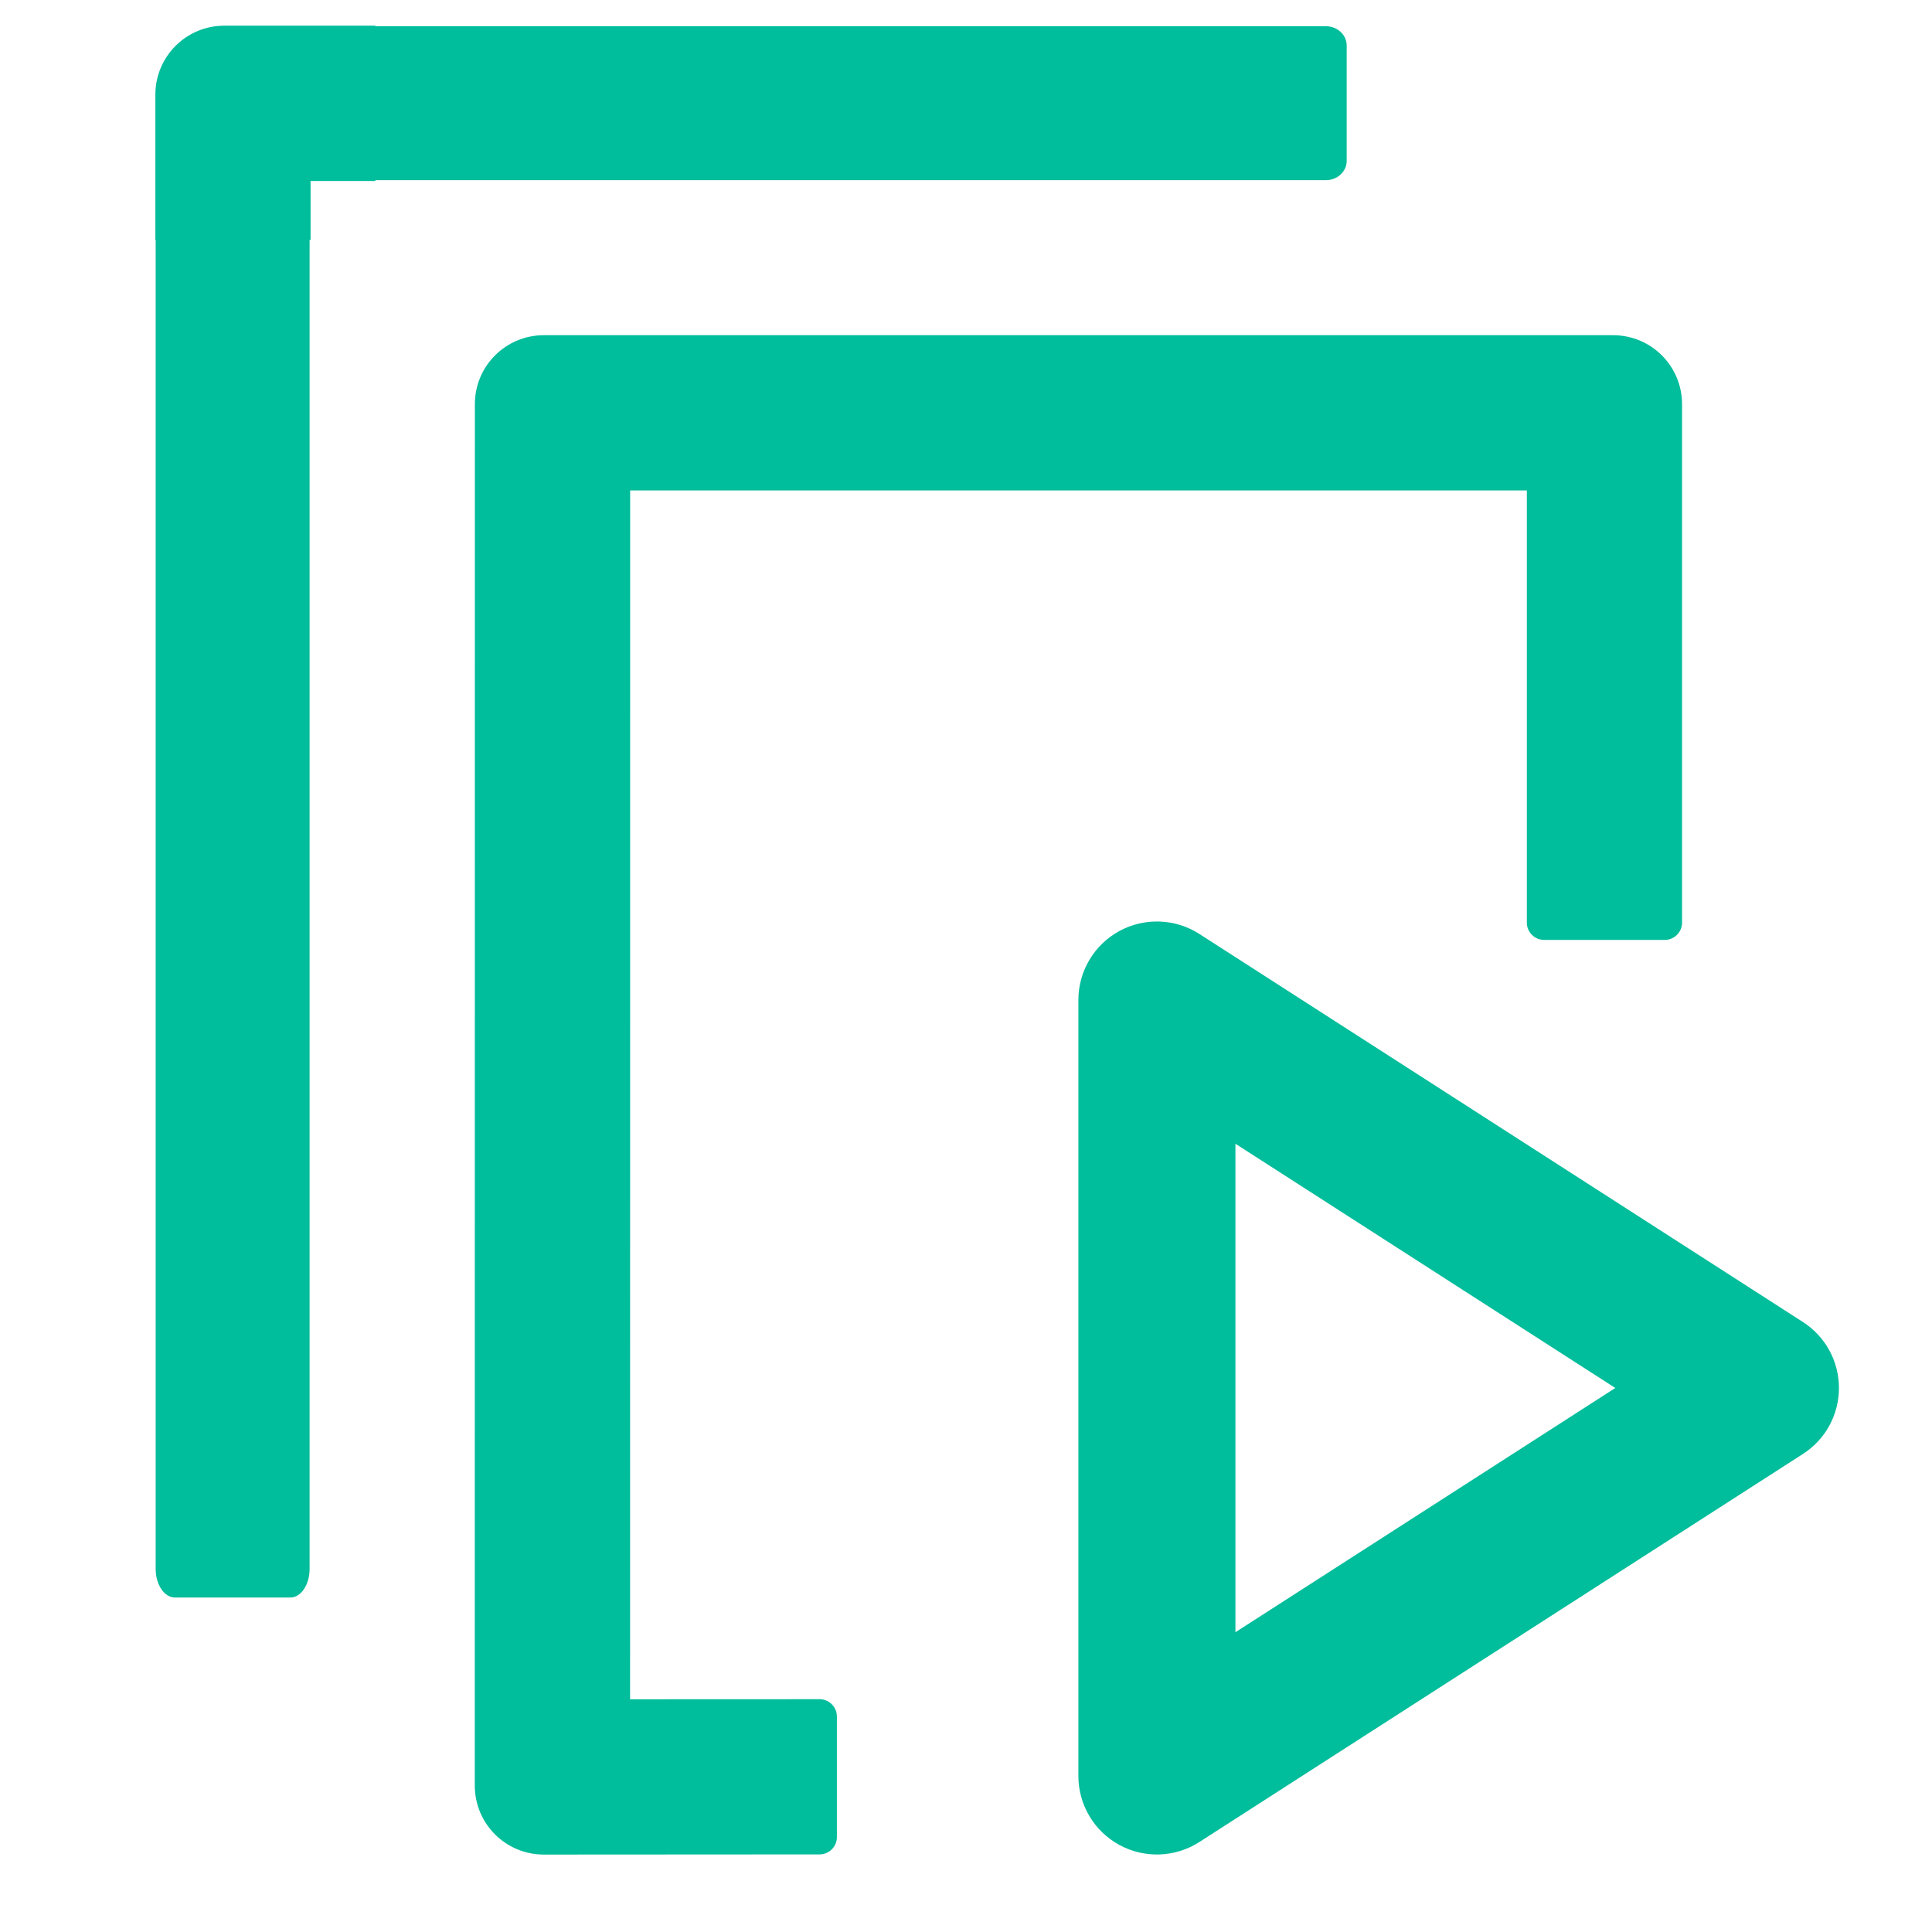
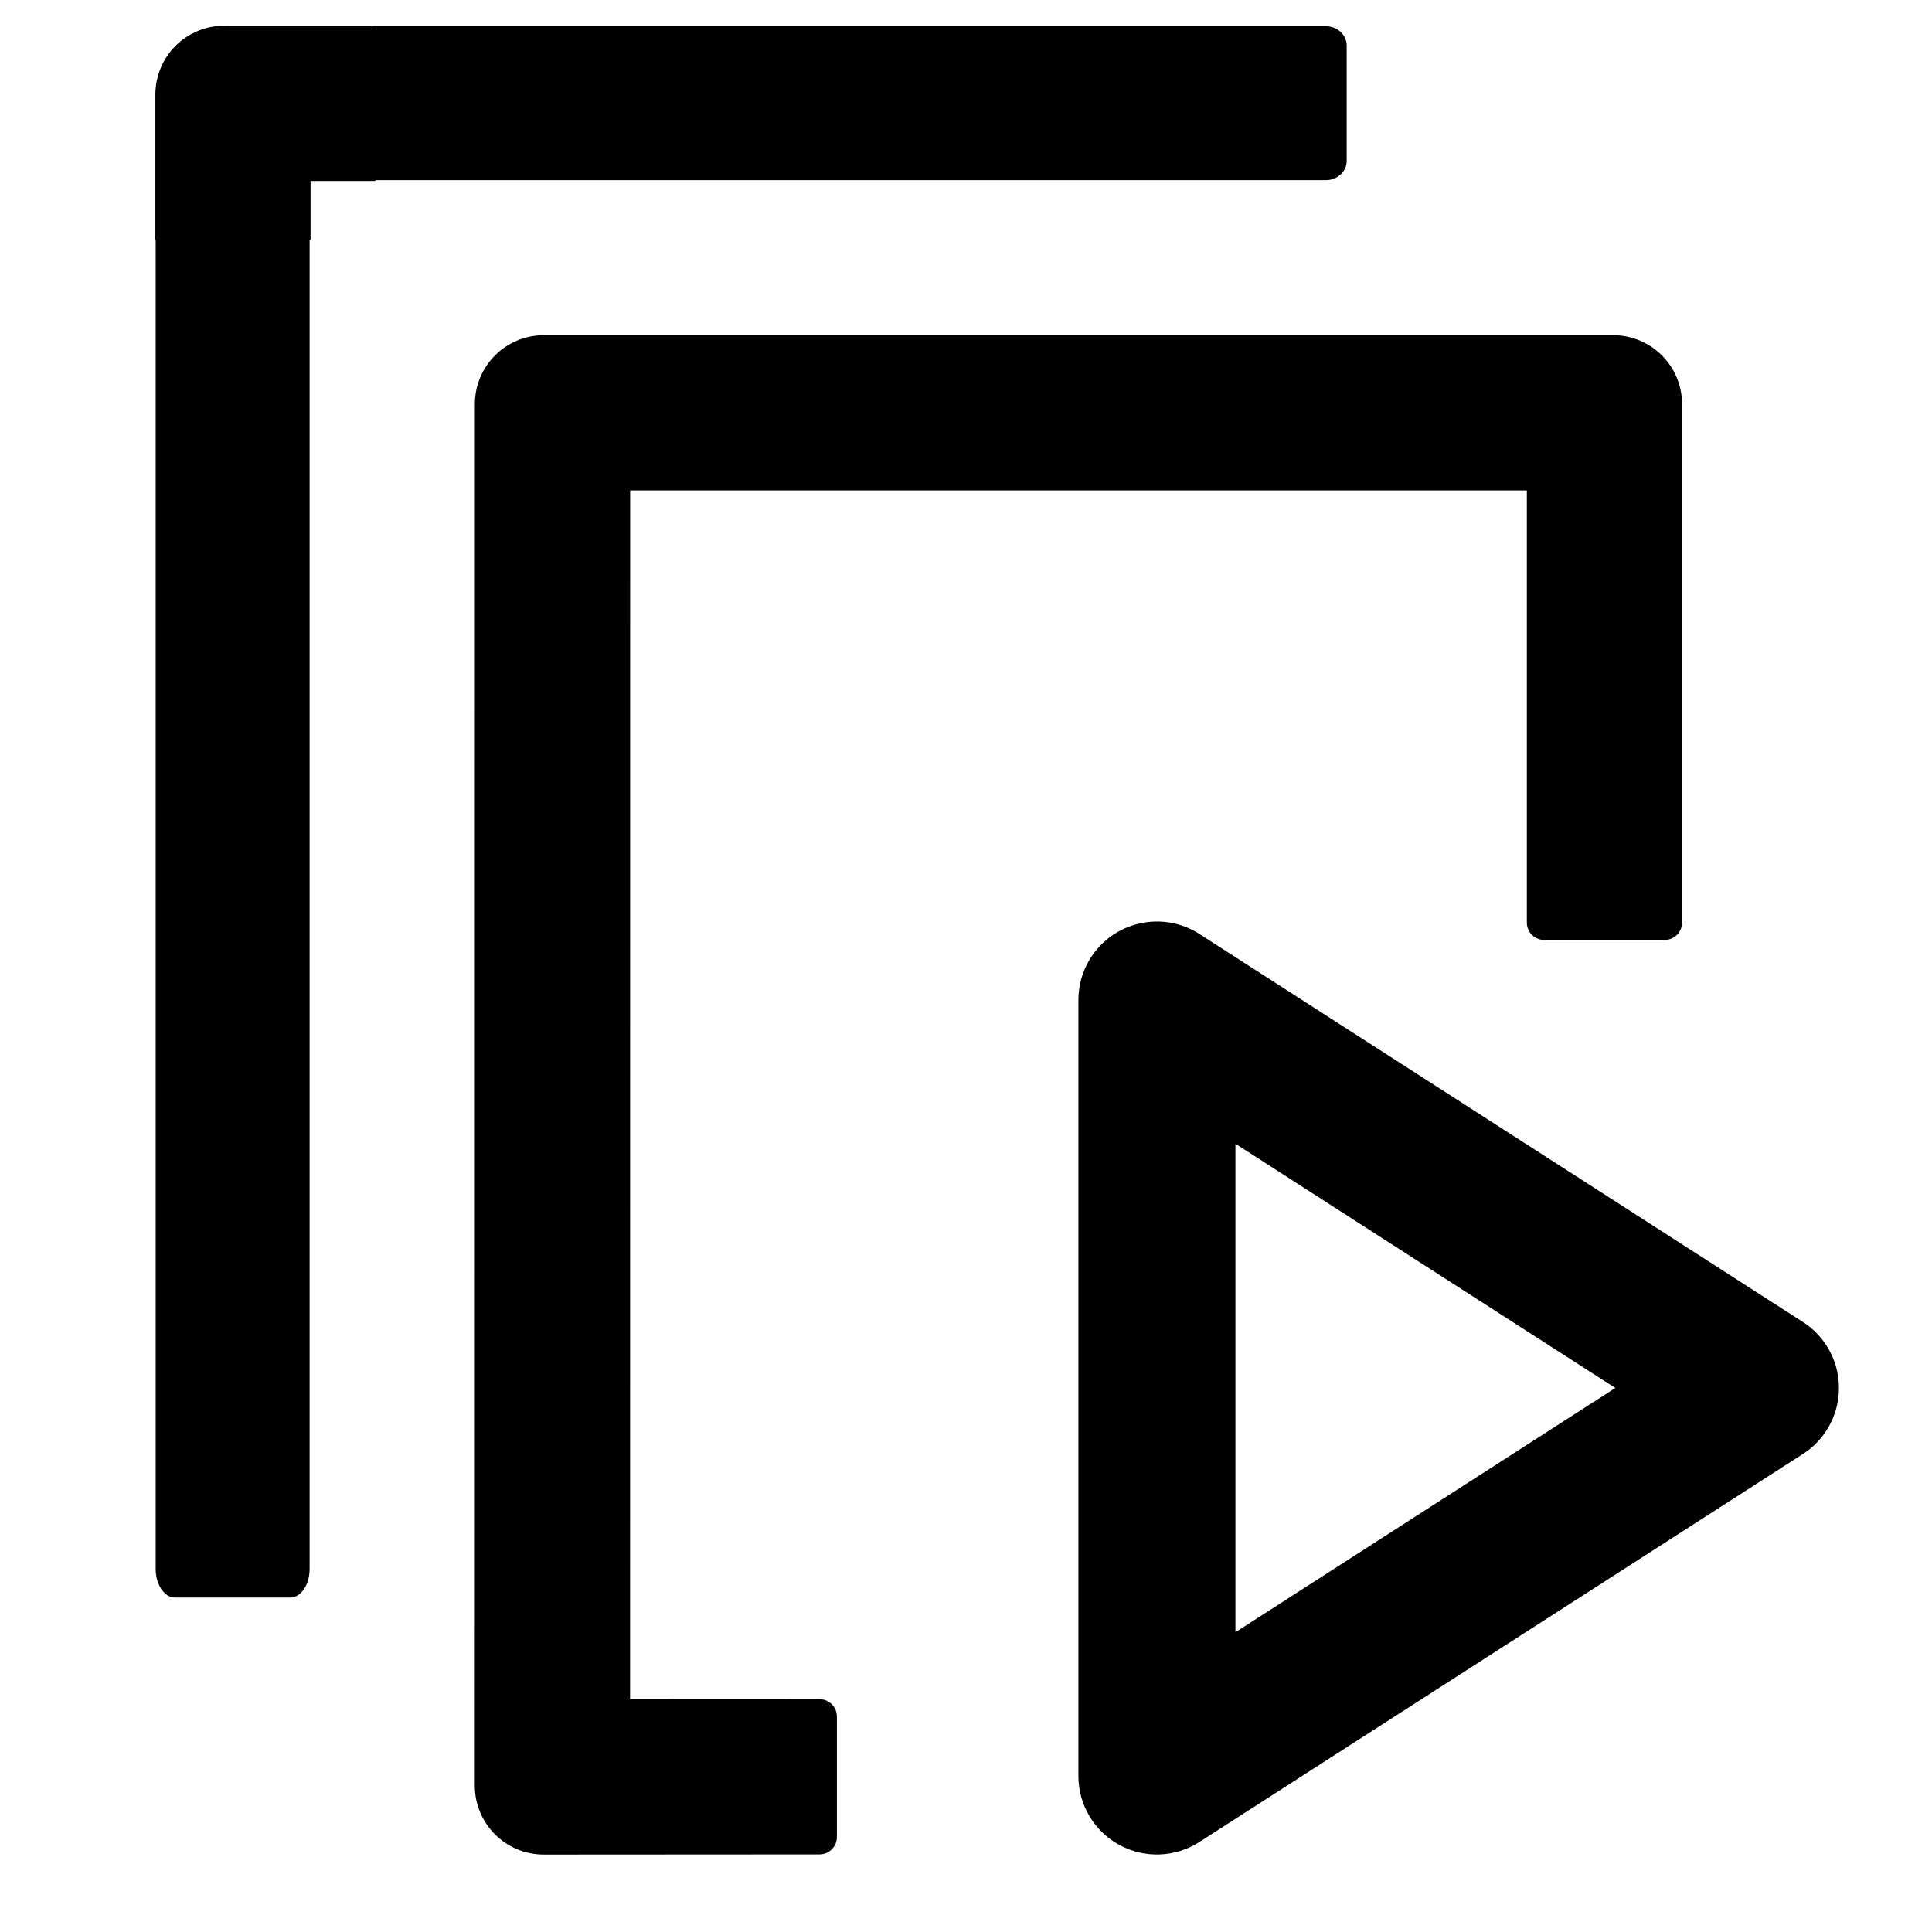
<svg xmlns="http://www.w3.org/2000/svg" width="24" height="24" viewBox="0 0 24 24" fill="none">
-   <path d="M10.181 21.108L7.827 21.109L7.828 6.092H18.967V11.461C18.967 11.579 19.063 11.676 19.181 11.676H20.681C20.799 11.676 20.895 11.579 20.895 11.461V5.021C20.895 4.547 20.512 4.164 20.038 4.164H6.756C6.282 4.164 5.899 4.547 5.899 5.021L5.898 22.181C5.898 22.655 6.281 23.038 6.756 23.038L10.181 23.036C10.299 23.036 10.396 22.94 10.396 22.822V21.322C10.396 21.204 10.299 21.108 10.181 21.108Z" fill="#00BD9B" />
-   <path fill-rule="evenodd" clip-rule="evenodd" d="M3.846 2.981H3.858V2.248H4.663V2.238H16.472C16.613 2.238 16.729 2.131 16.729 1.999V0.565C16.729 0.433 16.613 0.326 16.472 0.326H4.663V0.319H2.787C2.313 0.319 1.93 0.702 1.93 1.176V2.981H1.934L1.934 19.491C1.934 19.685 2.041 19.845 2.173 19.845H3.607C3.739 19.845 3.846 19.685 3.846 19.491L3.846 2.981Z" fill="#00BD9B" />
-   <path fill-rule="evenodd" clip-rule="evenodd" d="M13.904 11.566C14.217 11.396 14.599 11.409 14.899 11.602L22.396 16.422C22.676 16.602 22.844 16.91 22.844 17.242C22.844 17.574 22.676 17.883 22.396 18.062L14.899 22.882C14.599 23.075 14.217 23.089 13.904 22.918C13.591 22.747 13.396 22.419 13.396 22.062V12.422C13.396 12.066 13.591 11.737 13.904 11.566ZM15.347 14.208V20.276L20.066 17.242L15.347 14.208Z" fill="#00BD9B" />
+   <path d="M10.181 21.108L7.827 21.109L7.828 6.092H18.967V11.461C18.967 11.579 19.063 11.676 19.181 11.676H20.681C20.799 11.676 20.895 11.579 20.895 11.461V5.021C20.895 4.547 20.512 4.164 20.038 4.164H6.756C6.282 4.164 5.899 4.547 5.899 5.021L5.898 22.181C5.898 22.655 6.281 23.038 6.756 23.038L10.181 23.036C10.299 23.036 10.396 22.94 10.396 22.822V21.322C10.396 21.204 10.299 21.108 10.181 21.108Z" fill="currentColor" />
+   <path fill-rule="evenodd" clip-rule="evenodd" d="M3.846 2.981H3.858V2.248H4.663V2.238H16.472C16.613 2.238 16.729 2.131 16.729 1.999V0.565C16.729 0.433 16.613 0.326 16.472 0.326H4.663V0.319H2.787C2.313 0.319 1.93 0.702 1.93 1.176V2.981H1.934L1.934 19.491C1.934 19.685 2.041 19.845 2.173 19.845H3.607C3.739 19.845 3.846 19.685 3.846 19.491L3.846 2.981Z" fill="currentColor" />
+   <path fill-rule="evenodd" clip-rule="evenodd" d="M13.904 11.566C14.217 11.396 14.599 11.409 14.899 11.602L22.396 16.422C22.676 16.602 22.844 16.91 22.844 17.242C22.844 17.574 22.676 17.883 22.396 18.062L14.899 22.882C14.599 23.075 14.217 23.089 13.904 22.918C13.591 22.747 13.396 22.419 13.396 22.062V12.422C13.396 12.066 13.591 11.737 13.904 11.566ZM15.347 14.208V20.276L20.066 17.242L15.347 14.208Z" fill="currentColor" />
</svg>
